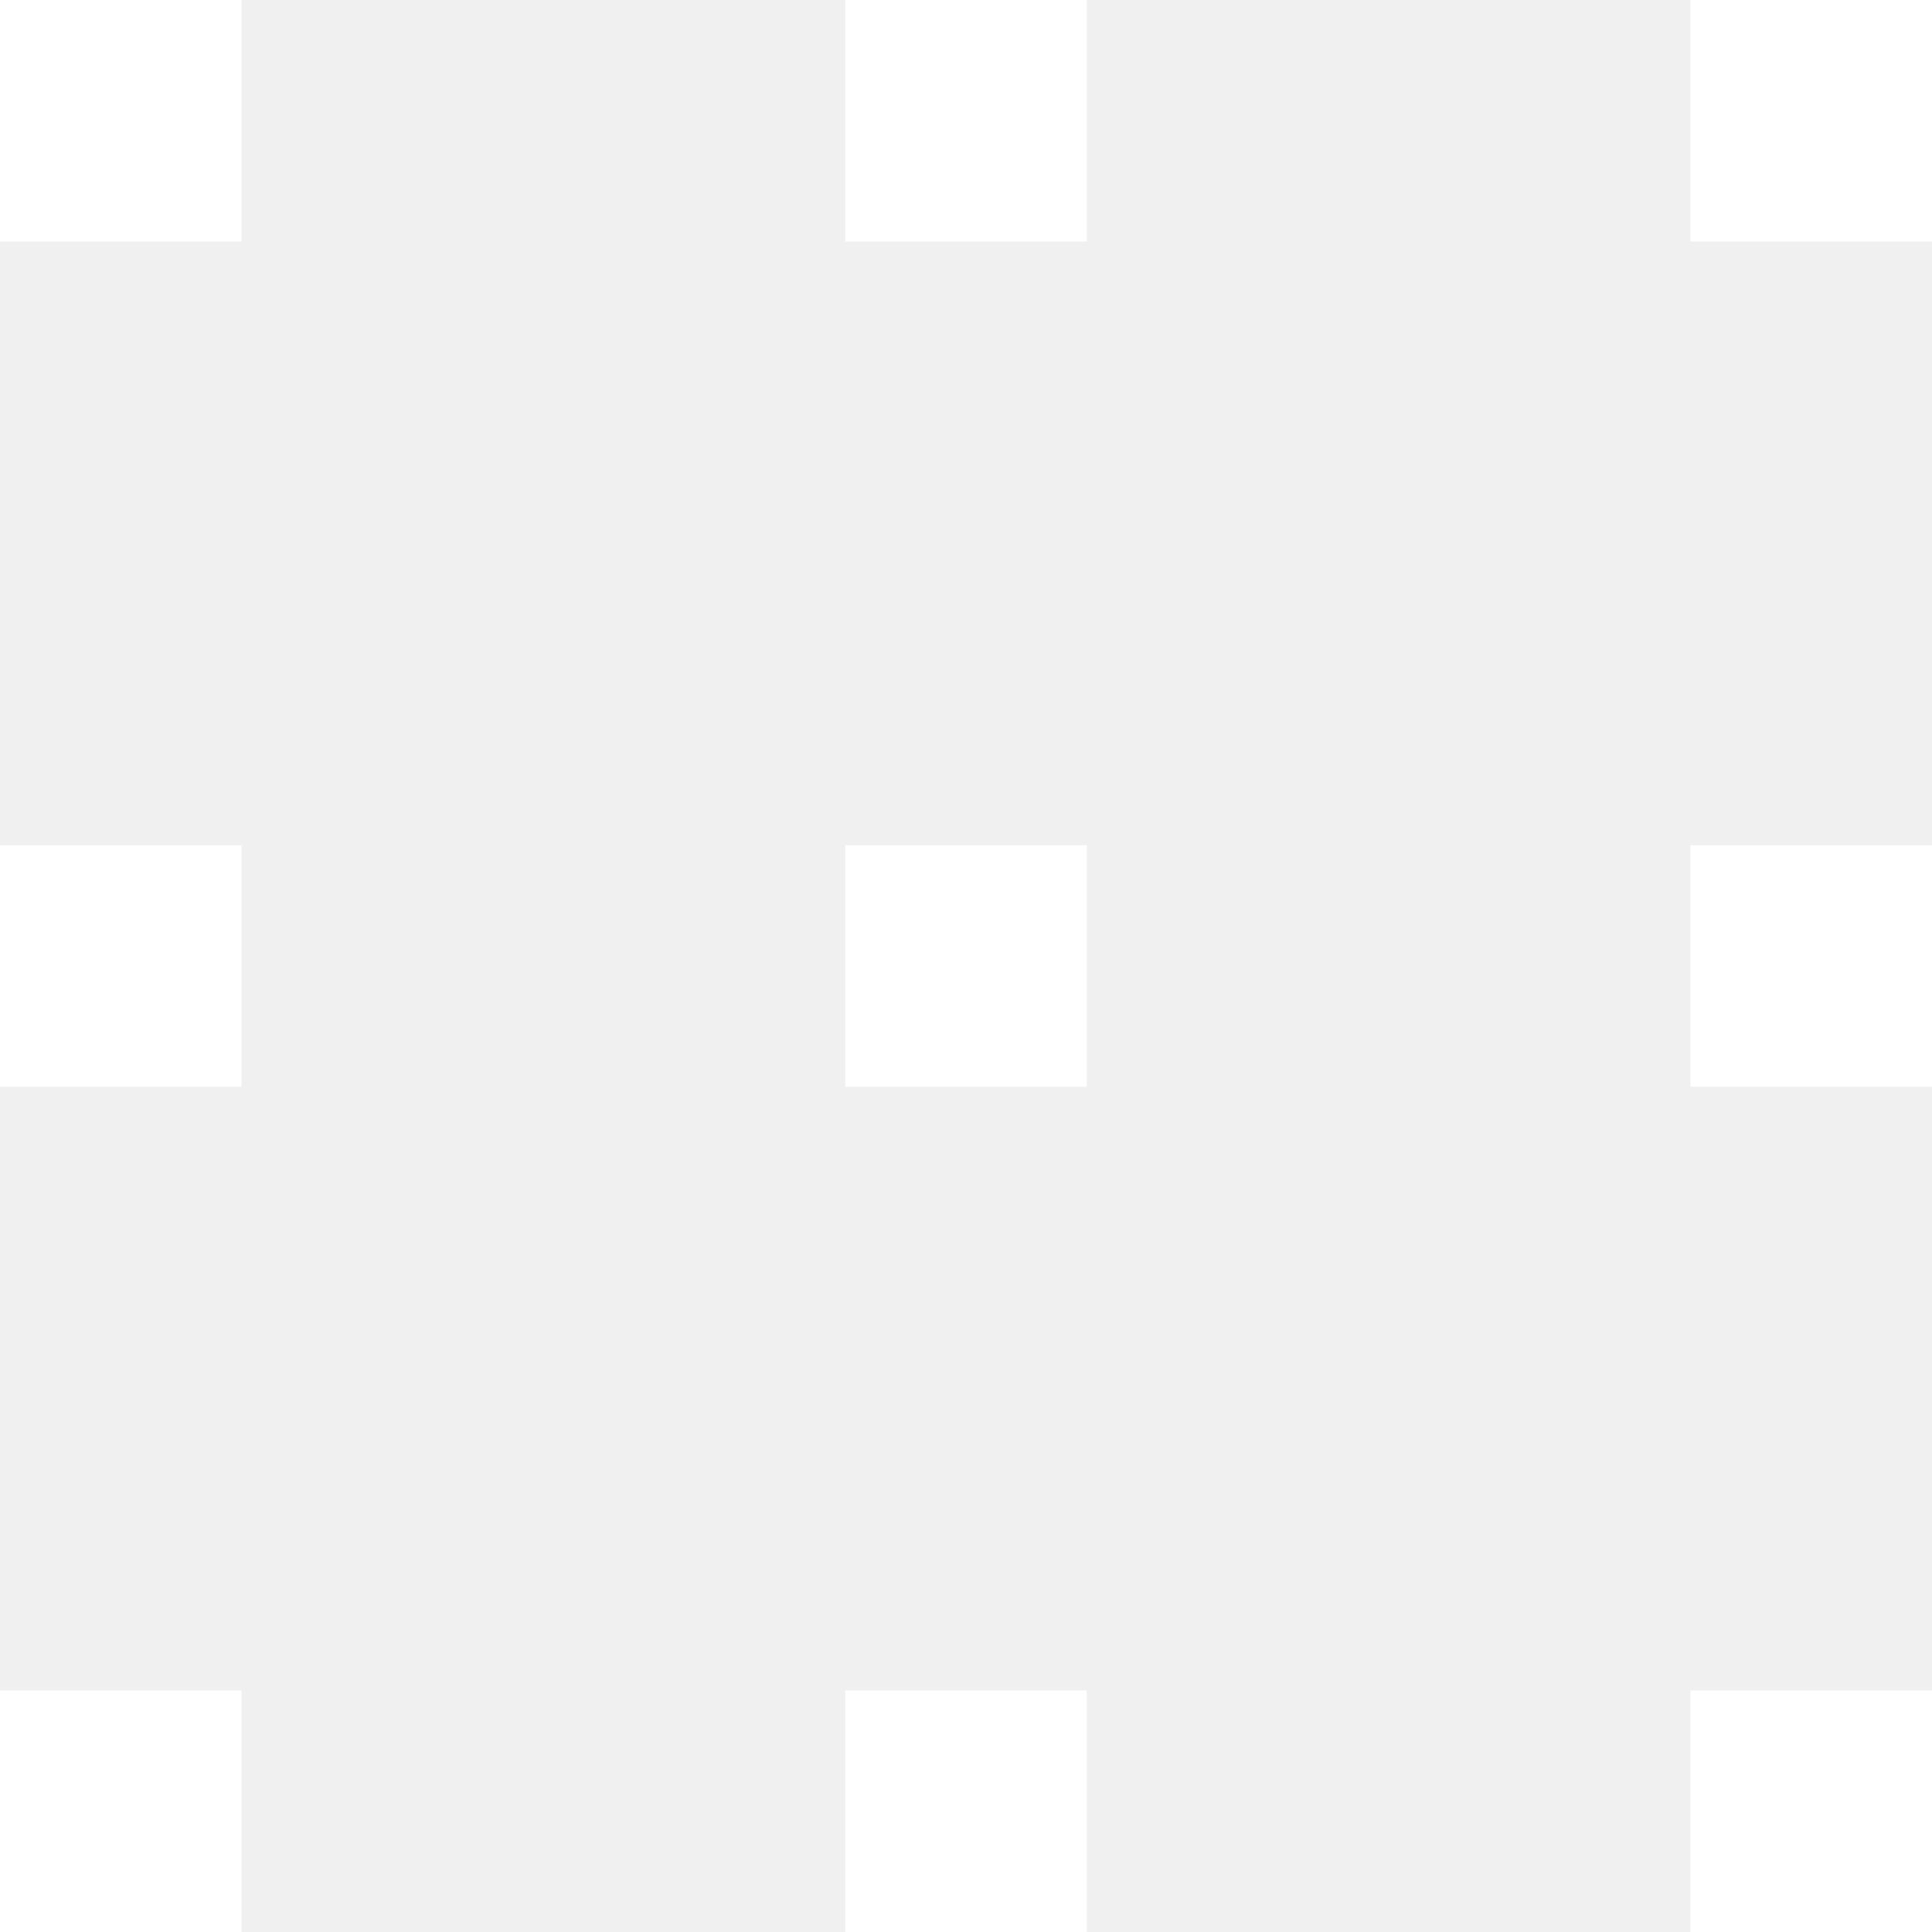
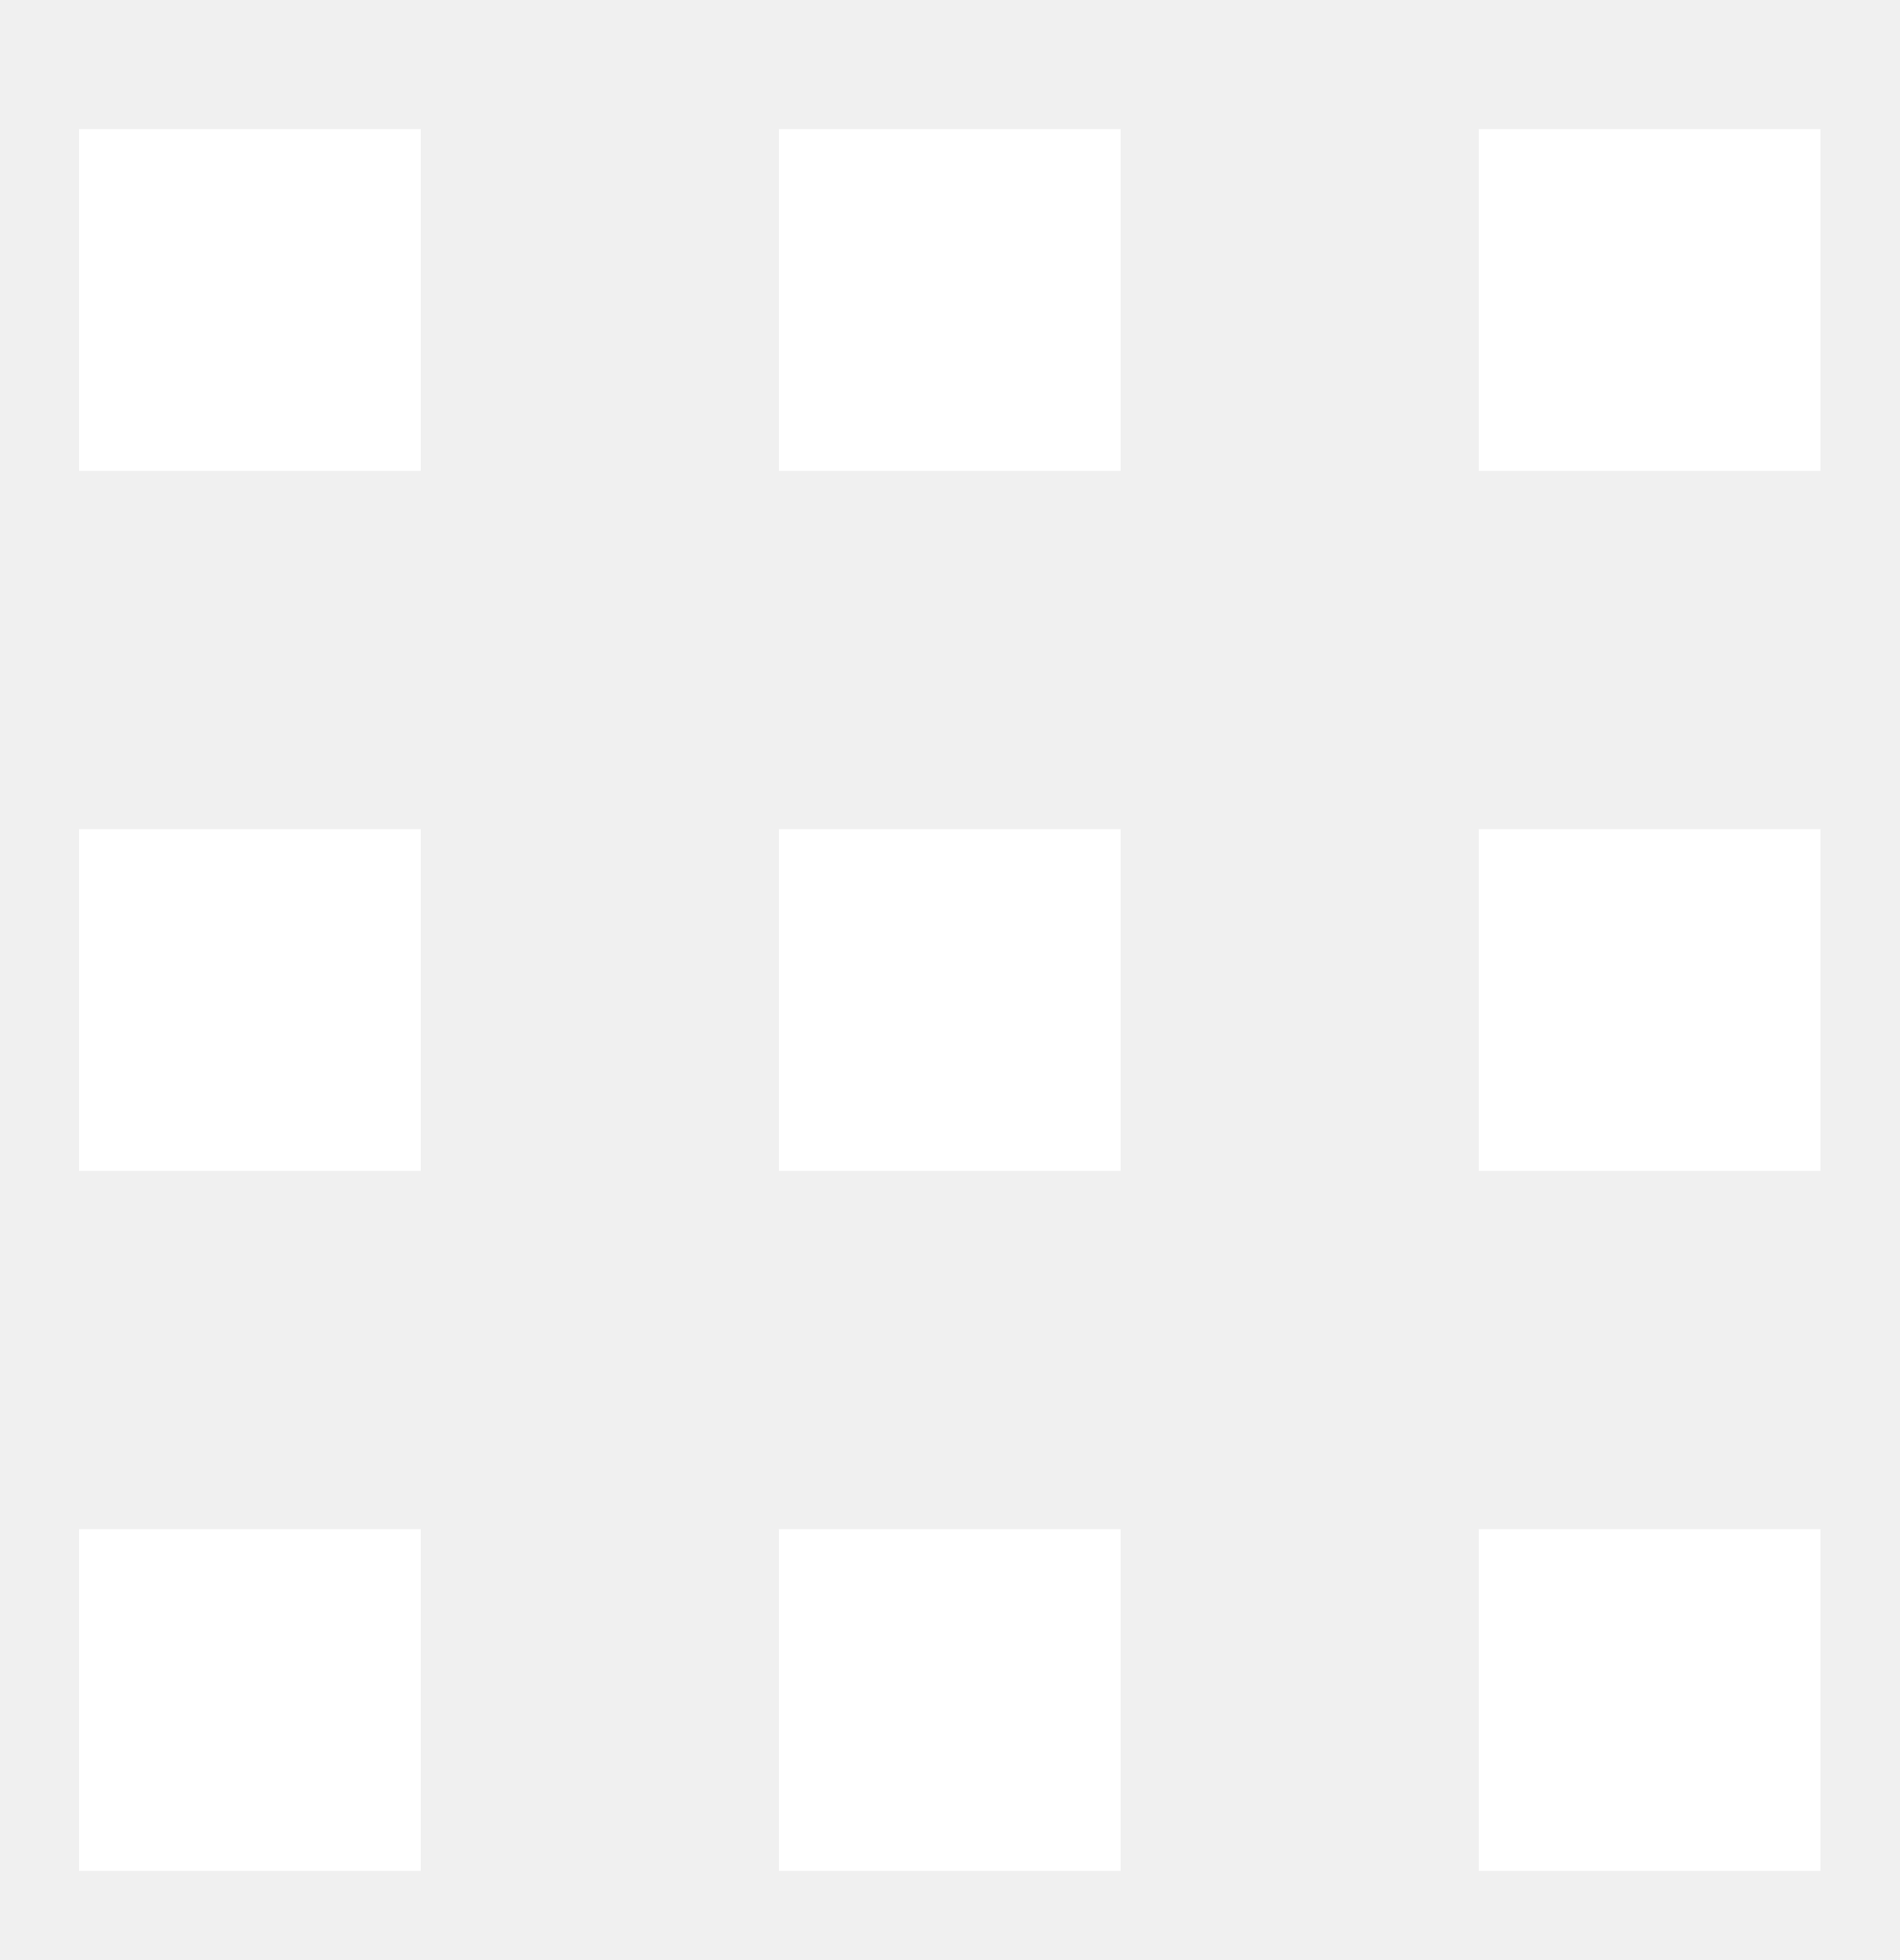
- <svg xmlns="http://www.w3.org/2000/svg" width="16px" height="16px">
-   <path fill-rule="evenodd" fill="rgb(255, 255, 255)" d="M14.000,16.000 L14.000,14.000 L16.000,14.000 L16.000,16.000 L14.000,16.000 ZM14.000,7.000 L16.000,7.000 L16.000,9.000 L14.000,9.000 L14.000,7.000 ZM14.000,-0.000 L16.000,-0.000 L16.000,2.000 L14.000,2.000 L14.000,-0.000 ZM7.000,14.000 L9.000,14.000 L9.000,16.000 L7.000,16.000 L7.000,14.000 ZM7.000,7.000 L9.000,7.000 L9.000,9.000 L7.000,9.000 L7.000,7.000 ZM7.000,-0.000 L9.000,-0.000 L9.000,2.000 L7.000,2.000 L7.000,-0.000 ZM0.000,7.000 L2.000,7.000 L2.000,9.000 L0.000,9.000 L0.000,7.000 ZM0.000,-0.000 L2.000,-0.000 L2.000,2.000 L0.000,2.000 L0.000,-0.000 ZM2.000,16.000 L-0.000,16.000 L-0.000,14.000 L2.000,14.000 L2.000,16.000 Z" />
+ <svg xmlns="http://www.w3.org/2000/svg" version="1.1" id="Слой_1" x="0px" y="0px" viewBox="0 0 19 19.6" style="enable-background:new 0 0 19 19.6;" xml:space="preserve">
+   <style type="text/css">
+ 	.st0{fill:#FFFFFF;stroke:#FFFFFF;stroke-width:1.417;stroke-miterlimit:10;}
+ </style>
+   <path class="st0" d="M15.5,18v-2h2v2H15.5z M15.5,9h2v2h-2V9z M15.5,2h2v2h-2V2z M8.5,16h2v2h-2V16z M8.5,9h2v2h-2V9z M8.5,2h2v2h-2  V2z M1.5,9h2v2h-2V9z M1.5,2h2v2h-2V2z M3.5,18h-2v-2h2V18z" />
</svg>
